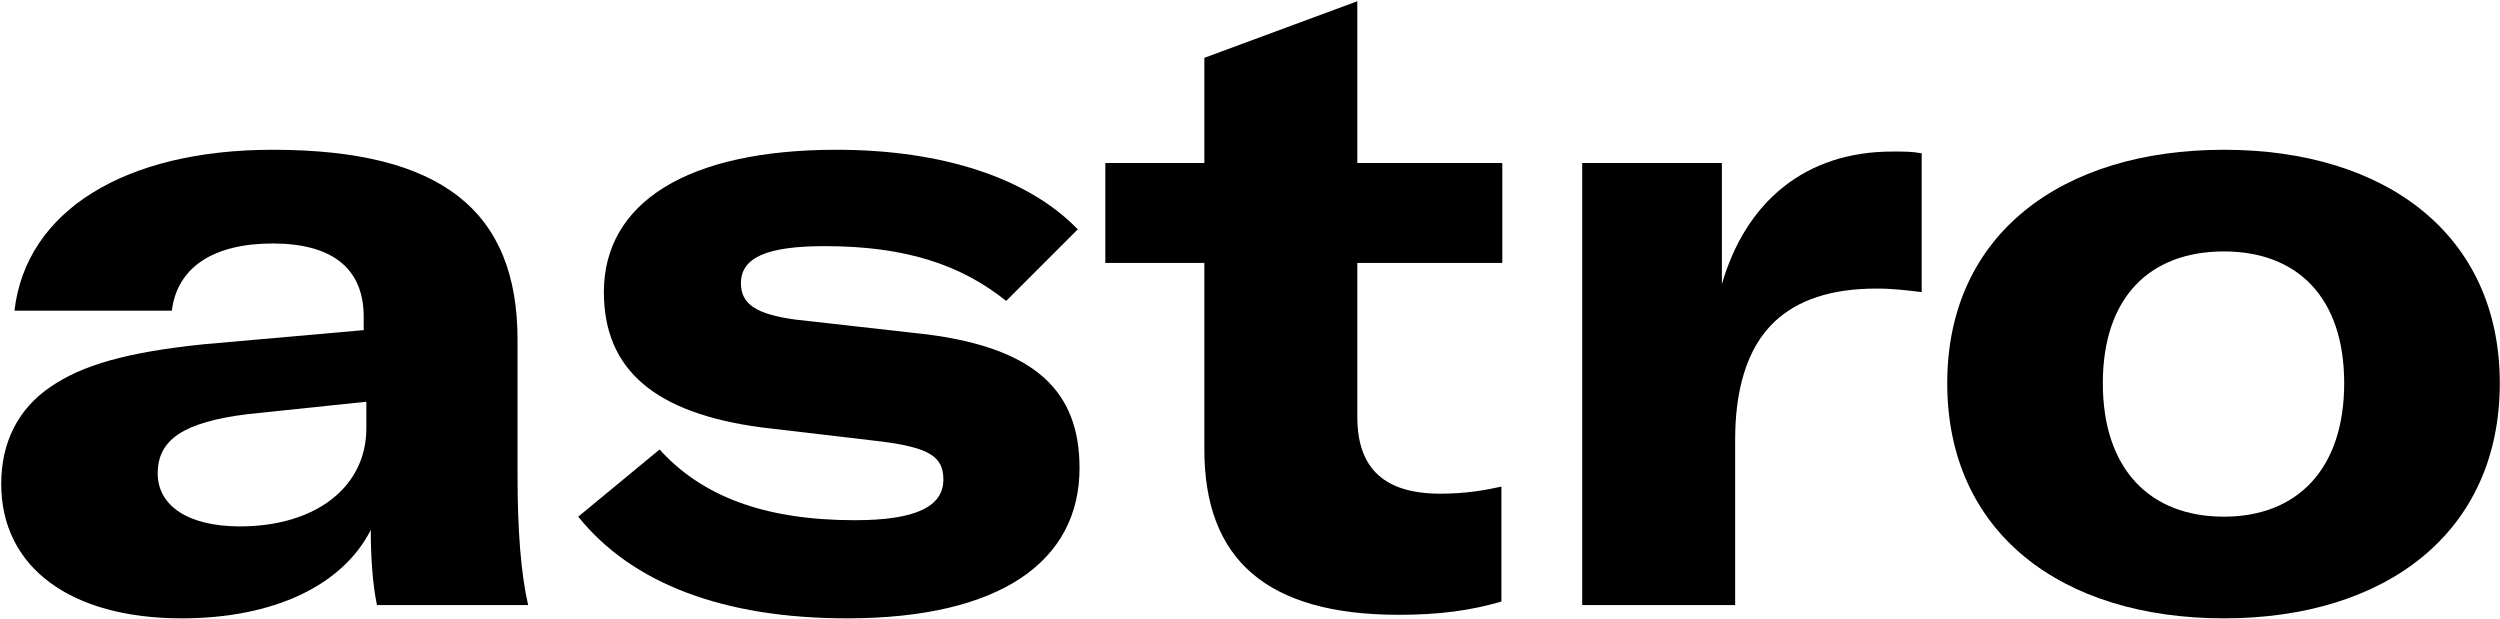
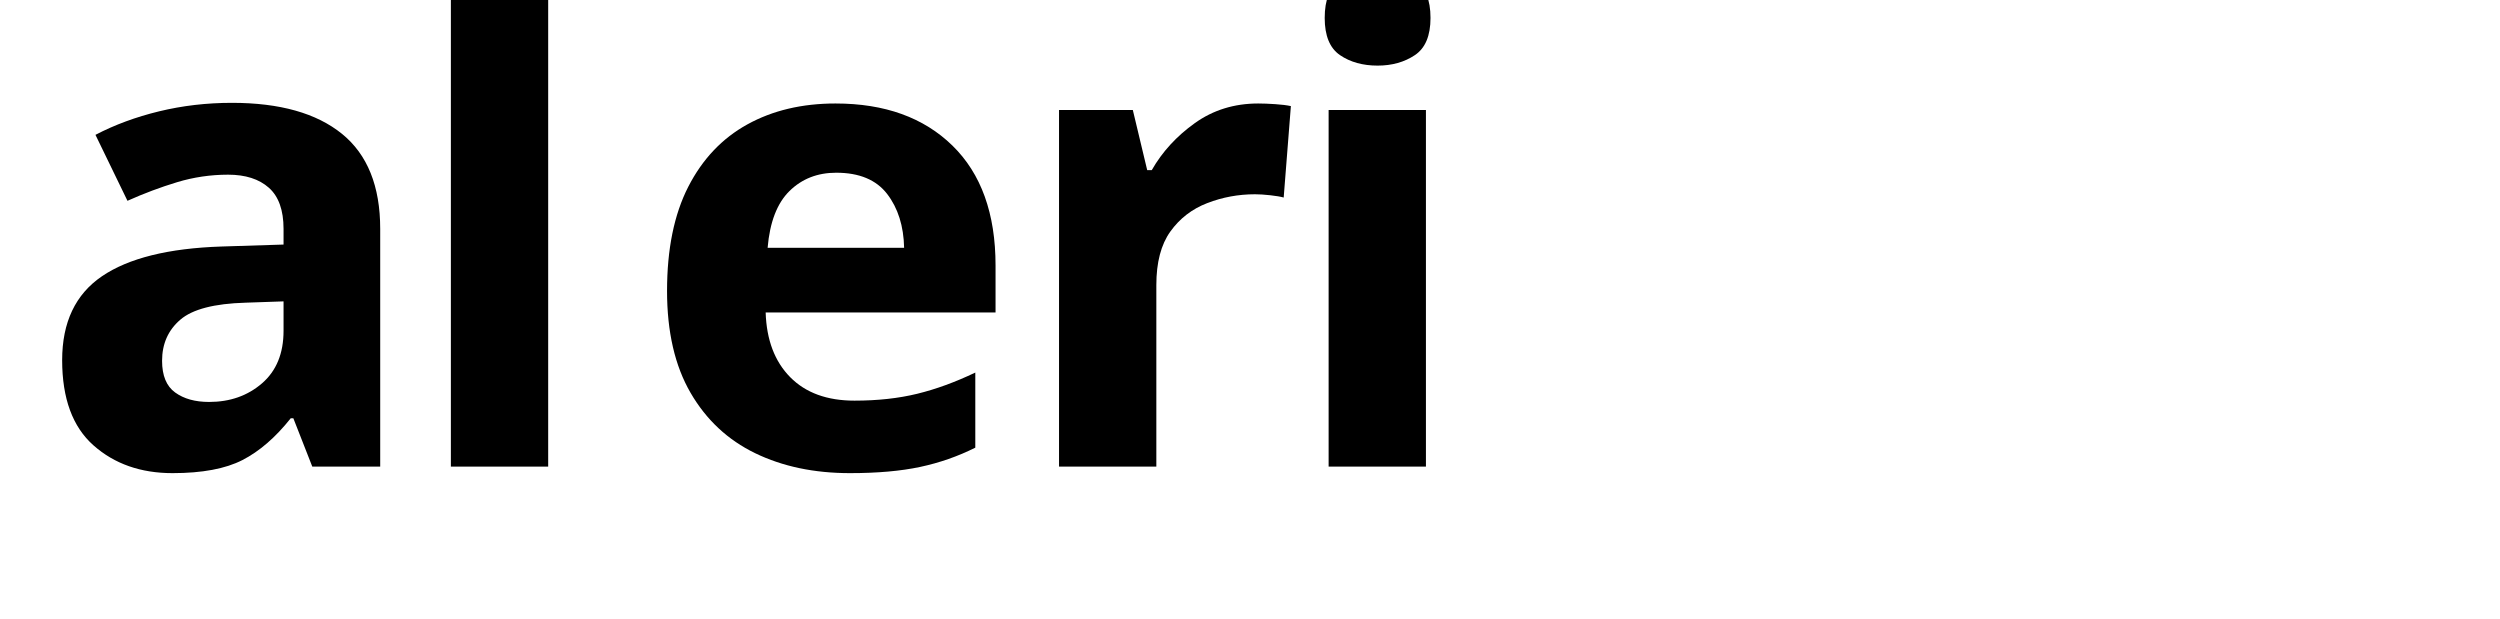
<svg viewBox="0 0 1847 457" fill="none">
-   <path d="M134.148 456.833C202.08 456.833 253.03 432.665 273.93 391.516C273.93 411.111 275.23 431.36 278.5 447.036H390.19C384.97 424.173 382.36 392.82 382.36 351.671V251.081C382.36 155.717 326.18 110.648 201.43 110.648C92.344 110.648 19.188 155.717 10.697 229.527H126.963C130.882 197.521 157.66 179.885 201.43 179.885C244.53 179.885 268.7 197.521 268.7 234.1V243.896L150.48 254.347C92.997 260.227 60.338 270.023 37.477 285.7C13.31 302.028 0.899 326.851 0.899 357.549C0.899 418.948 51.847 456.833 134.148 456.833ZM177.26 388.902C139.37 388.902 116.512 373.88 116.512 349.712C116.512 324.892 135.45 311.827 183.14 305.949L270.66 296.805V316.4C270.66 360.163 232.78 388.902 177.26 388.902Z" fill="currentColor" />
-   <path d="M625.77 456.833C739.43 456.833 797.56 414.377 797.56 345.793C797.56 288.966 764.9 257.613 685.87 247.162L587.23 236.059C559.15 232.138 547.39 224.953 547.39 209.277C547.39 190.336 566.33 181.844 609.44 181.844C668.88 181.844 710.03 195.561 743.35 222.342L796.25 169.434C759.67 131.55 696.32 110.648 617.94 110.648C507.55 110.648 446.15 149.838 446.15 215.809C446.15 273.289 484.03 305.295 562.41 315.745L651.25 326.196C686.52 330.769 696.97 337.302 696.97 354.283C696.97 373.88 677.37 384.331 631.65 384.331C563.72 384.331 518 366.041 487.3 332.076L427.21 381.717C467.05 431.36 534.98 456.833 625.77 456.833Z" fill="currentColor" />
-   <path d="M889.78 194.255V332.076C889.78 413.07 935.5 454.221 1033.48 454.221C1063.53 454.221 1087.04 450.955 1109.25 444.423V359.508C1097.49 362.122 1083.12 364.734 1064.18 364.734C1023.03 364.734 1002.78 346.446 1002.78 307.908V194.255H1109.9V120.445H1002.78V0.914L889.78 42.717V120.445H816.62V194.255H889.78Z" fill="currentColor" />
-   <path d="M1272.13 120.445H1168.93V447.036H1281.93V324.892C1281.93 289.618 1289.77 257.613 1311.33 237.364C1328.31 221.687 1352.48 213.198 1386.44 213.198C1398.85 213.198 1408.65 214.502 1419.75 215.809V113.26C1412.57 111.954 1407.34 111.954 1398.2 111.954C1333.53 111.954 1289.77 149.185 1272.13 209.932V120.445Z" fill="currentColor" />
-   <path d="M1643.05 456.833C1762.59 456.833 1846.85 393.475 1846.85 283.088C1846.85 173.353 1762.59 110.648 1643.05 110.648C1522.87 110.648 1438.61 173.353 1438.61 283.088C1438.61 393.475 1522.87 456.833 1643.05 456.833ZM1643.05 381.717C1588.19 381.717 1553.57 346.446 1553.57 283.088C1553.57 219.728 1588.19 185.763 1643.05 185.763C1697.27 185.763 1731.89 219.728 1731.89 283.088C1731.89 346.446 1697.27 381.717 1643.05 381.717Z" fill="currentColor" />
+   <defs>
+ </defs>
+   <g transform="matrix(1 0 0 1 540 540)" id="b893902a-bfed-4ffb-9877-1698813275e7">
+     <rect fill="currentColor" style="stroke: none; stroke-width: 1; stroke-dasharray: none; stroke-linecap: butt; stroke-dashoffset: 0; stroke-linejoin: miter; stroke-miterlimit: 4; fill-rule: nonzero; opacity: 1; visibility: hidden;" vector-effect="non-scaling-stroke" x="-540" y="-540" rx="0" ry="0" width="1080" height="1080" />
+   </g>
+   <g transform="matrix(1 0 0 1 540 540)" id="a10f1ce7-d024-4454-a6b4-fb6d4f6ffda7">
+ </g>
+   <g fill="currentColor" transform="matrix(1.93 0 0 1.93 540 223.47)" style="" id="b559dd78-5cc8-4a12-8761-ad830961bbac">
+     <text fill="currentColor" xml:space="preserve" font-family="Raleway" font-size="250" font-style="normal" font-weight="900" style="stroke: none; stroke-width: 1; stroke-dasharray: none; stroke-linecap: butt; stroke-dashoffset: 0; stroke-linejoin: miter; stroke-miterlimit: 4; fill-rule: nonzero; opacity: 1; white-space: pre;">
+       <tspan x="-266.5" y="62.83">a</tspan>
+       <tspan x="-126.7" y="62.83">l</tspan>
+       <tspan x="-35.7" y="62.83">e</tspan>
+       <tspan x="106.1" y="62.83">r</tspan>
+       <tspan x="209.3" y="62.83">i</tspan>
+     </text>
+   </g>
</svg>
